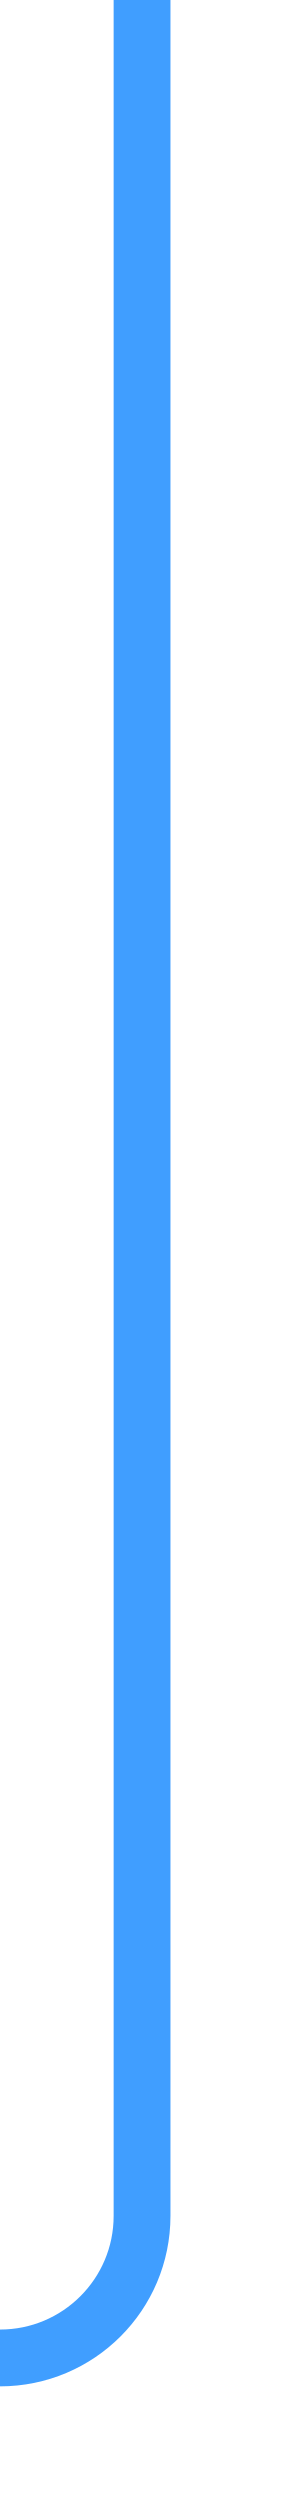
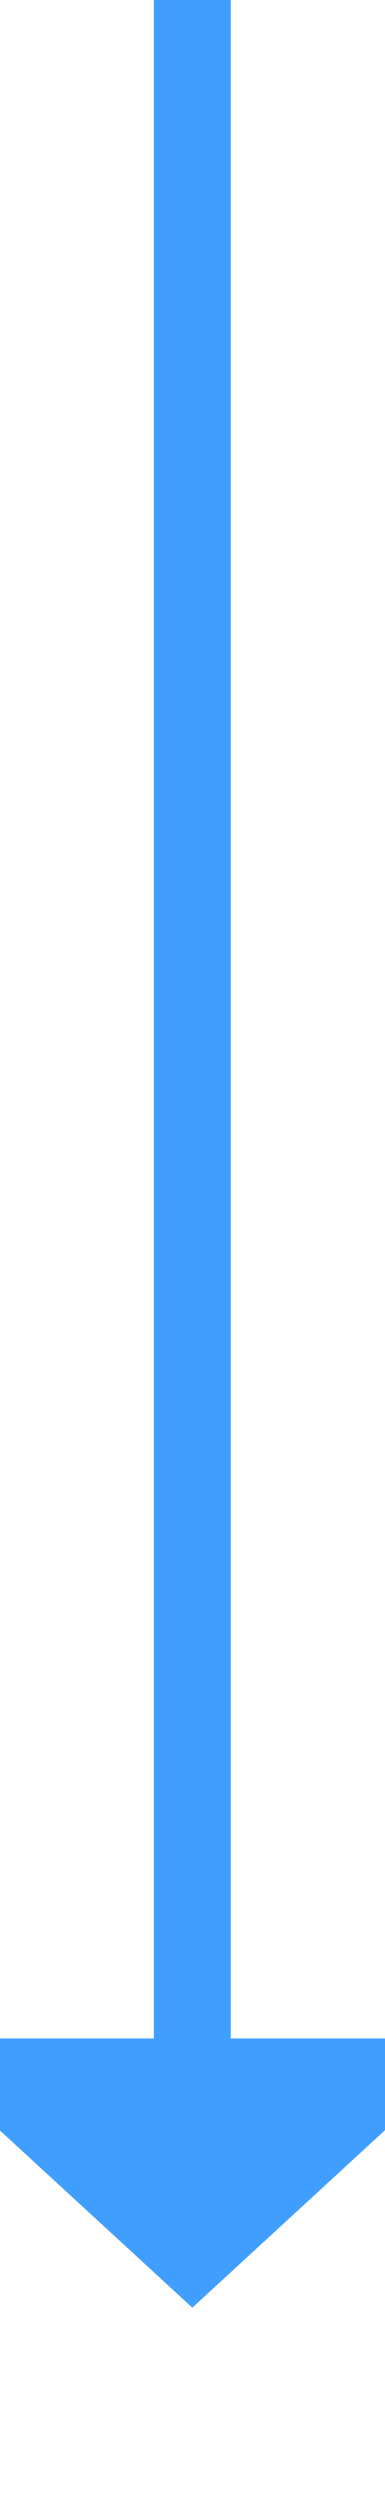
- <svg xmlns="http://www.w3.org/2000/svg" version="1.1" width="10px" height="88px" preserveAspectRatio="xMidYMin meet" viewBox="706 1384  8 88">
-   <path d="M 710 1384  L 710 1462  A 5 5 0 0 1 705 1467 L 576 1467  " stroke-width="2" stroke="#409eff" fill="none" />
-   <path d="M 577 1459.4  L 570 1467  L 577 1474.6  L 577 1459.4  Z " fill-rule="nonzero" fill="#409eff" stroke="none" />
+ <svg xmlns="http://www.w3.org/2000/svg" version="1.1" width="10px" height="65px" preserveAspectRatio="xMidYMin meet" viewBox="516 1377  8 65">
+   <path d="M 520 1377  L 520 1431  " stroke-width="2" stroke="#409eff" fill="none" />
+   <path d="M 512.4 1430  L 520 1437  L 527.6 1430  L 512.4 1430  Z " fill-rule="nonzero" fill="#409eff" stroke="none" />
</svg>
